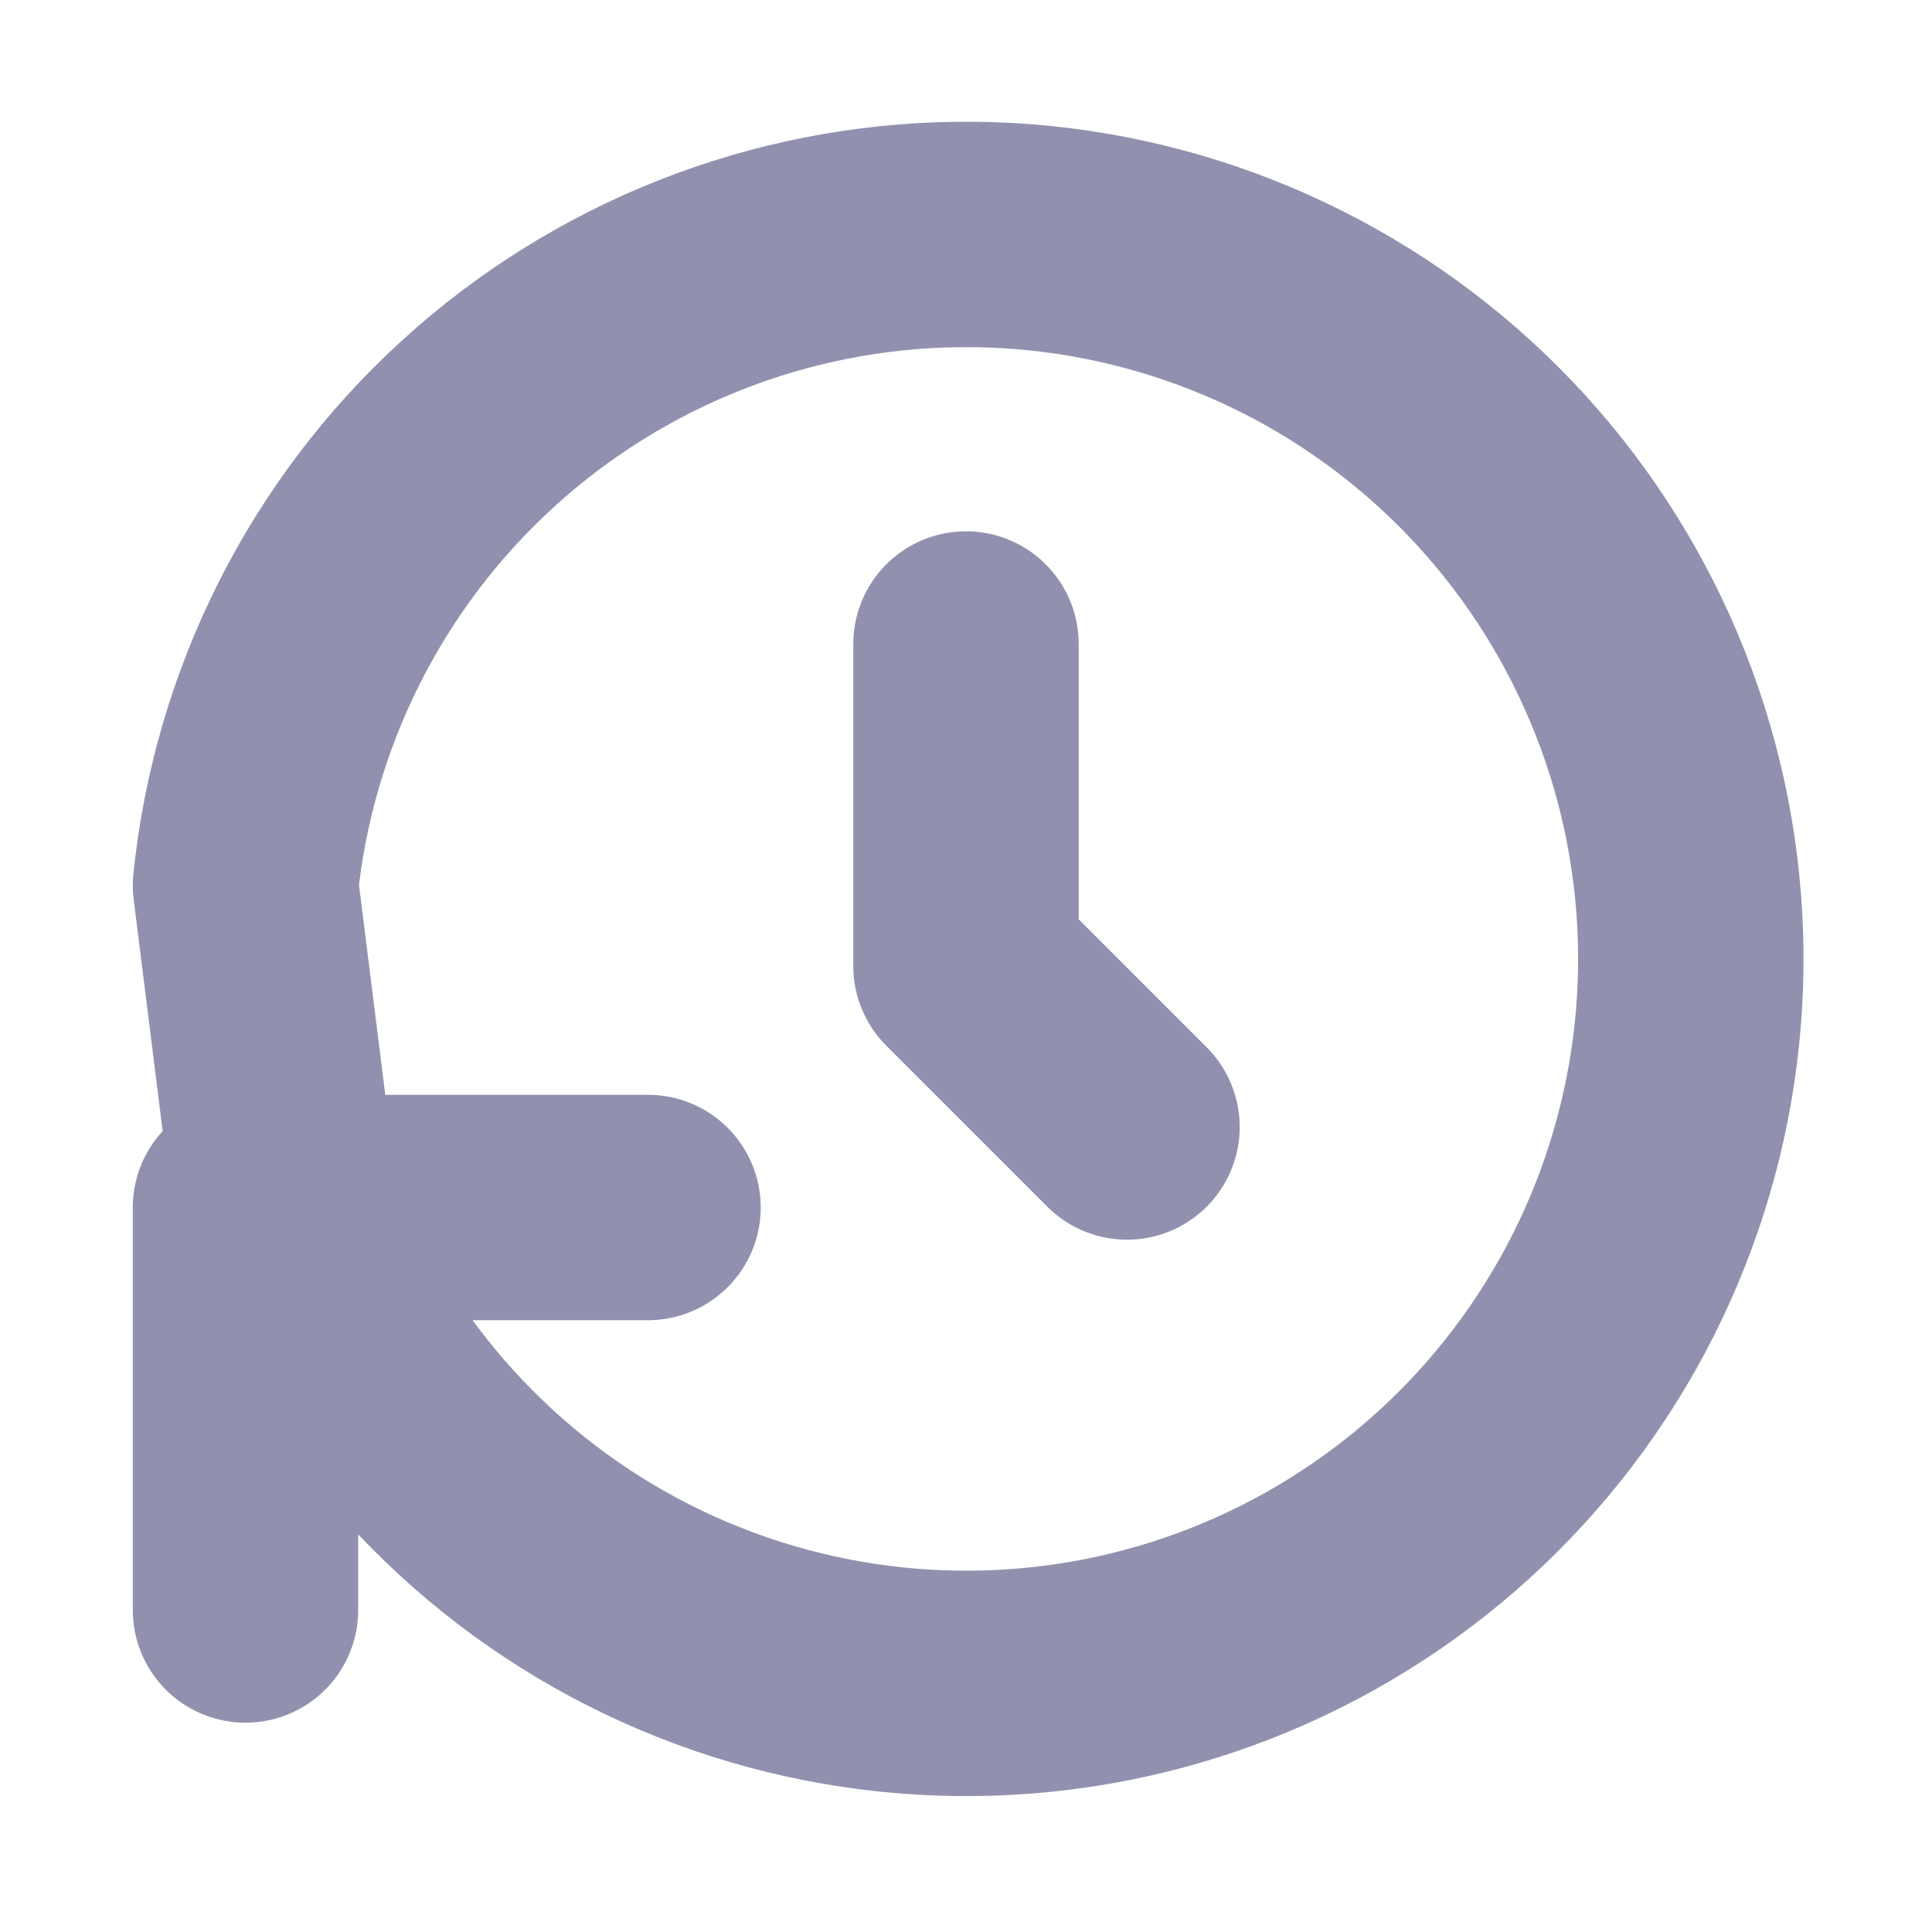
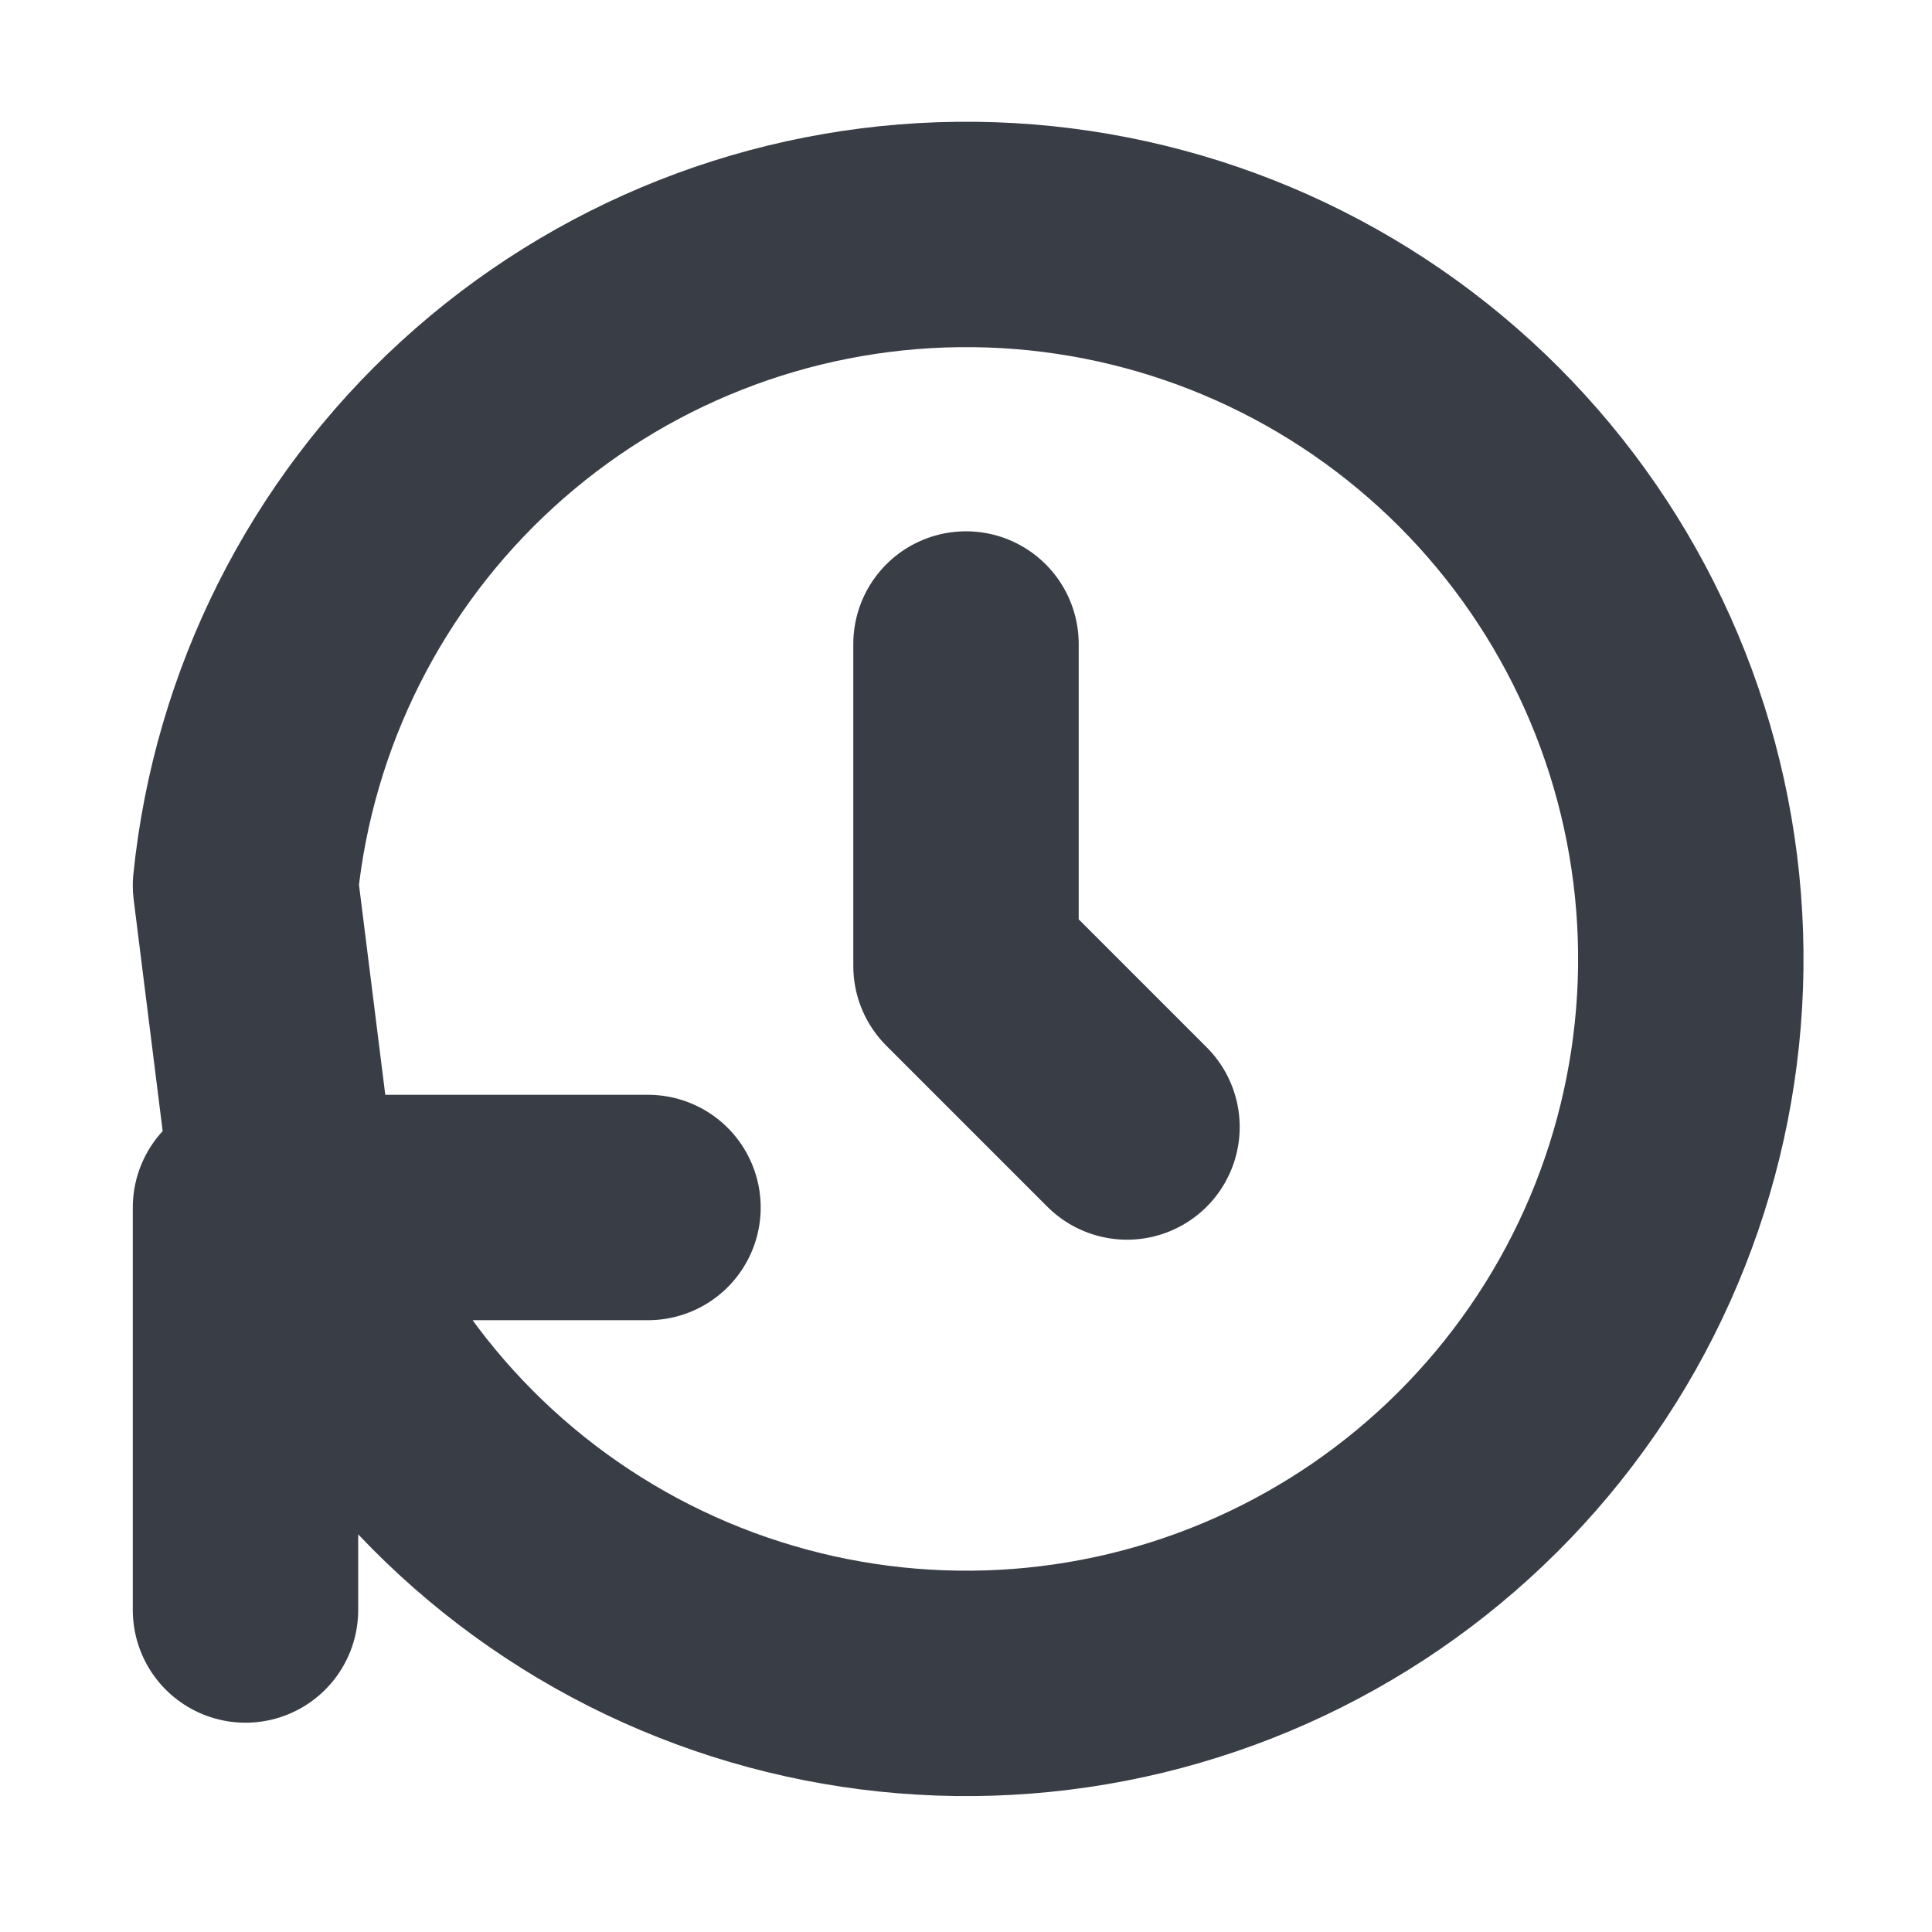
<svg xmlns="http://www.w3.org/2000/svg" width="30" height="30" viewBox="0 0 30 30" fill="none">
-   <path d="M15 10V15L17.5 17.5" stroke="#9191AF" stroke-width="3.5" stroke-linecap="round" stroke-linejoin="round" />
-   <path d="M3.812 25V18.75H10.062M3.812 13.75C4.093 11 5.375 8.449 7.416 6.585C9.457 4.72 12.112 3.672 14.876 3.641C17.64 3.609 20.319 4.596 22.402 6.414C24.484 8.231 25.825 10.752 26.168 13.495C26.511 16.237 25.832 19.011 24.26 21.285C22.689 23.559 20.336 25.175 17.649 25.825C14.962 26.474 12.13 26.112 9.694 24.808C7.257 23.503 5.386 21.346 4.438 18.75L3.812 13.75Z" stroke="#9191AF" stroke-width="3.5" stroke-linecap="round" stroke-linejoin="round" />
+   <path d="M15 10V15L17.5 17.5" stroke="#393E46" stroke-width="3.5" stroke-linecap="round" stroke-linejoin="round" />
+   <path d="M3.812 25V18.75H10.062M3.812 13.75C4.093 11 5.375 8.449 7.416 6.585C9.457 4.72 12.112 3.672 14.876 3.641C17.64 3.609 20.319 4.596 22.402 6.414C24.484 8.231 25.825 10.752 26.168 13.495C26.511 16.237 25.832 19.011 24.26 21.285C22.689 23.559 20.336 25.175 17.649 25.825C14.962 26.474 12.13 26.112 9.694 24.808C7.257 23.503 5.386 21.346 4.438 18.75L3.812 13.75Z" stroke="#393E46" stroke-width="3.5" stroke-linecap="round" stroke-linejoin="round" />
</svg>
